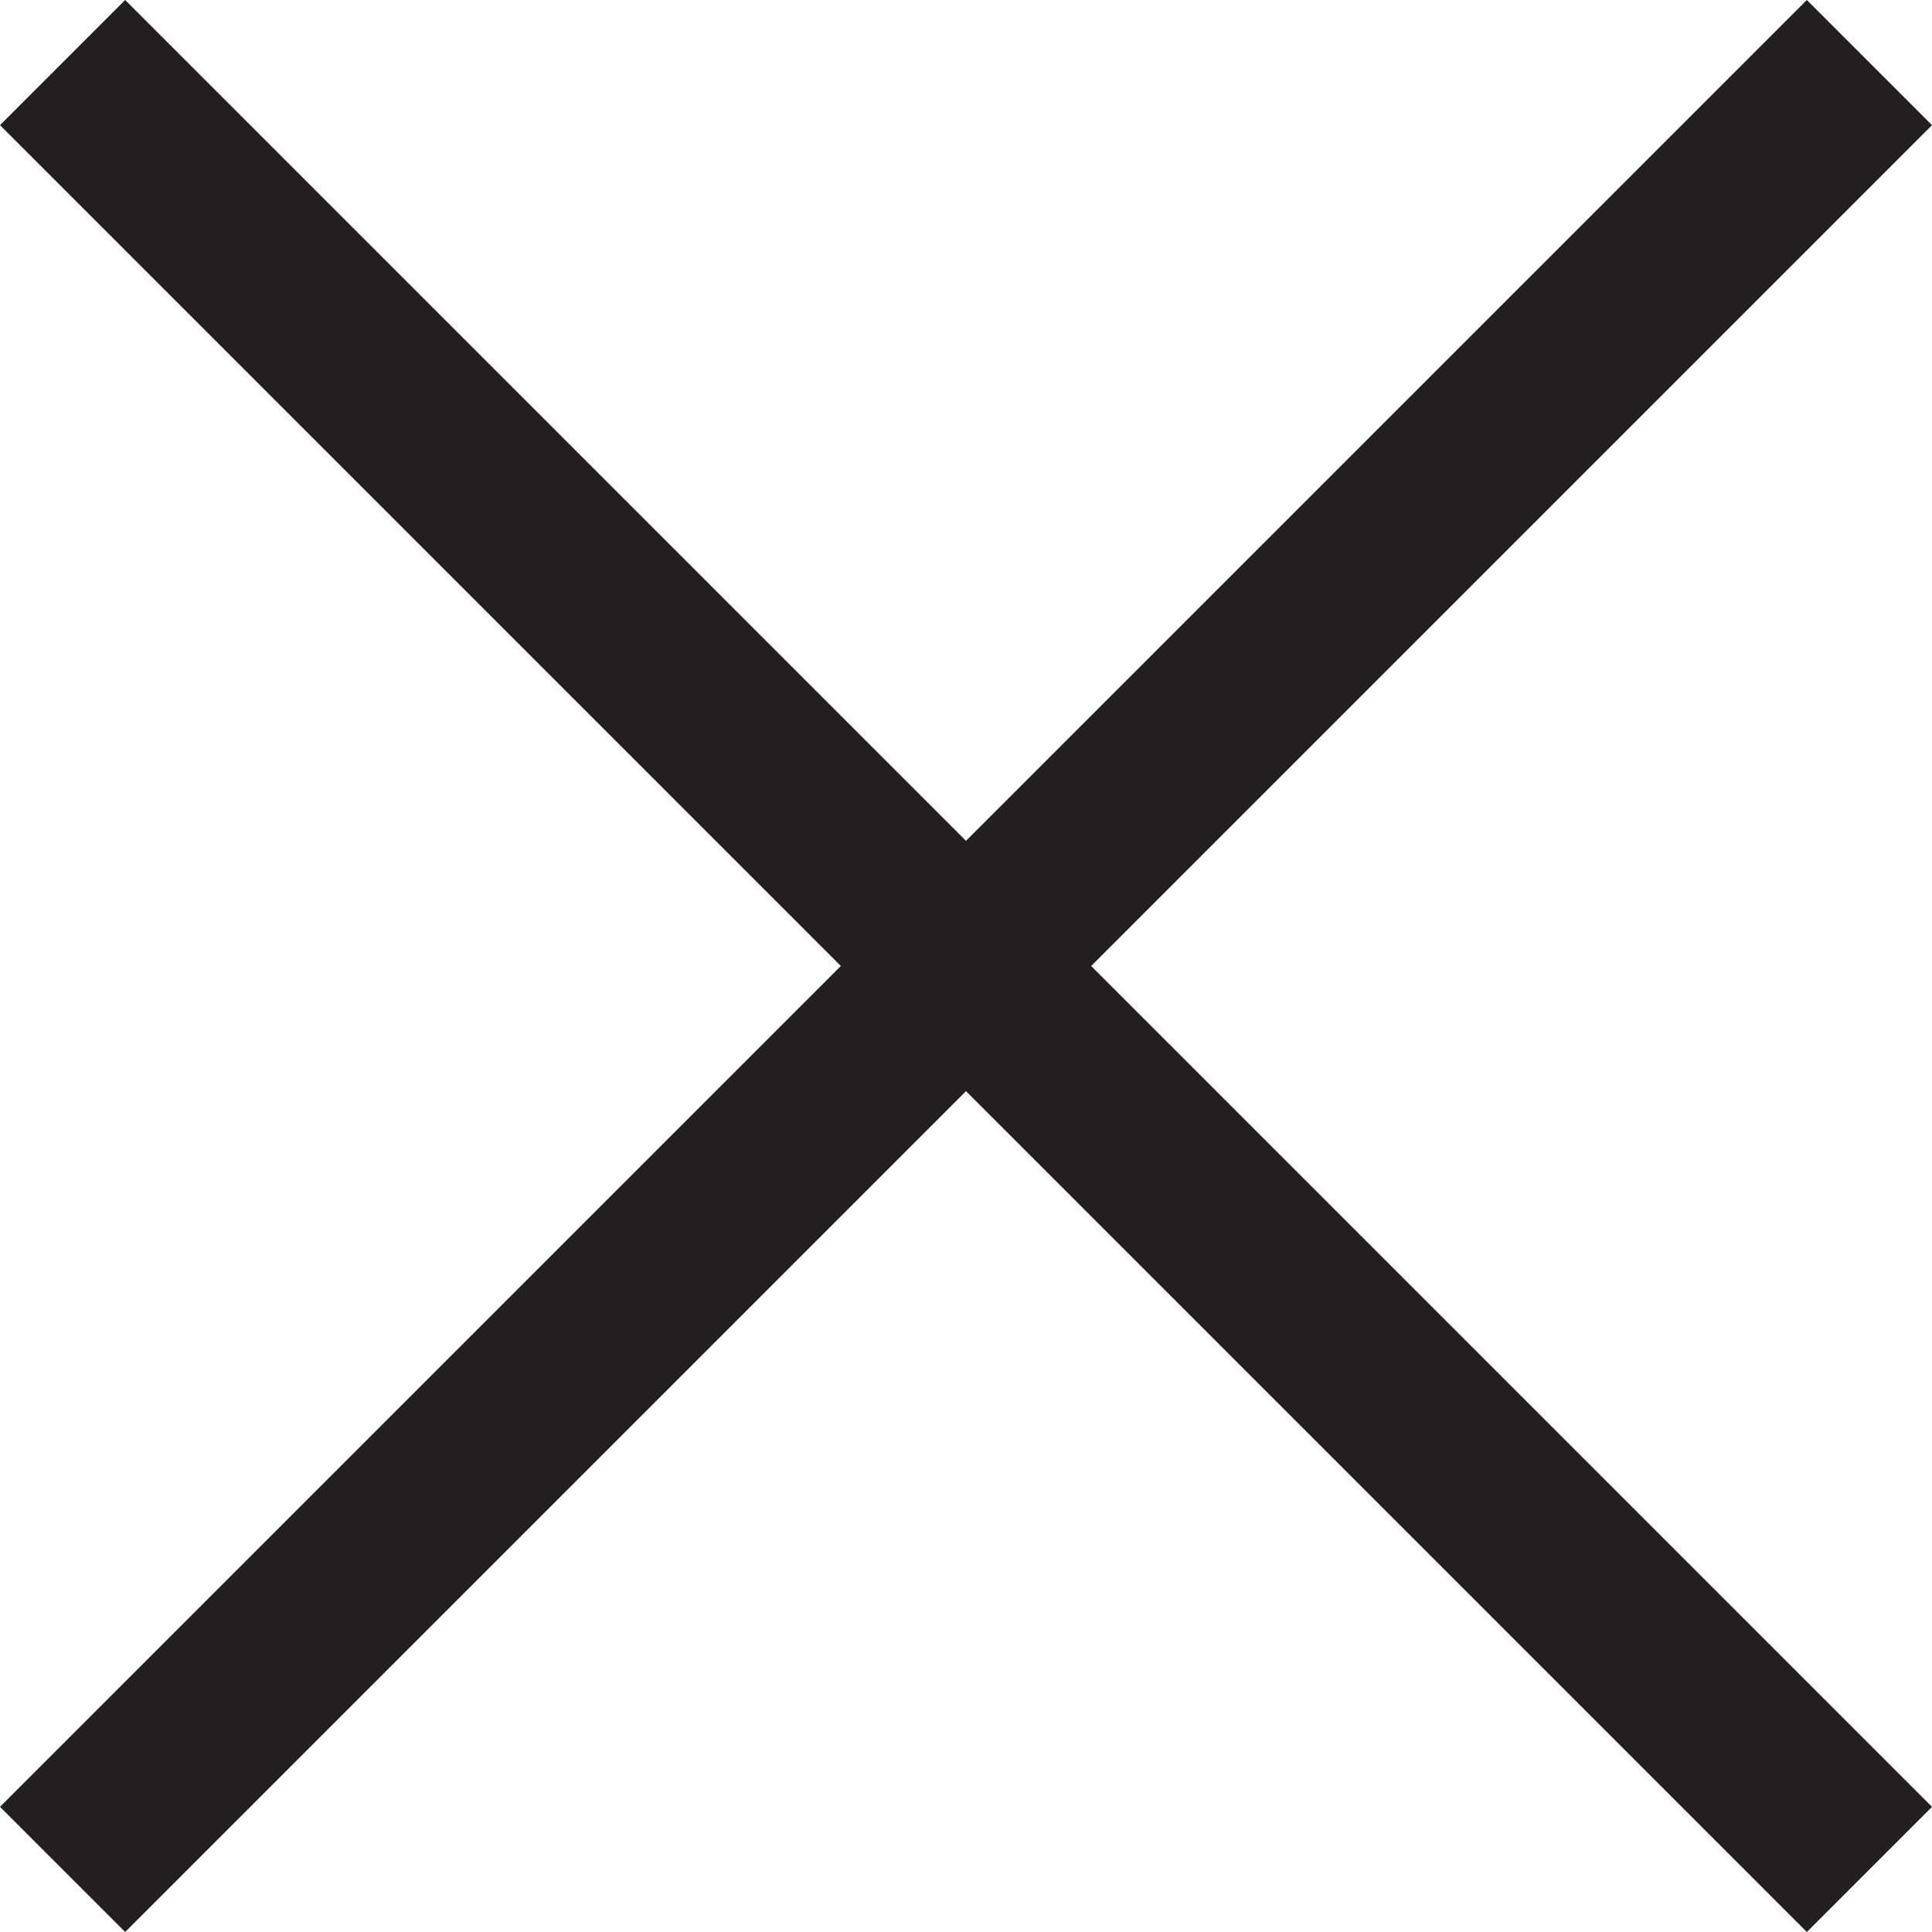
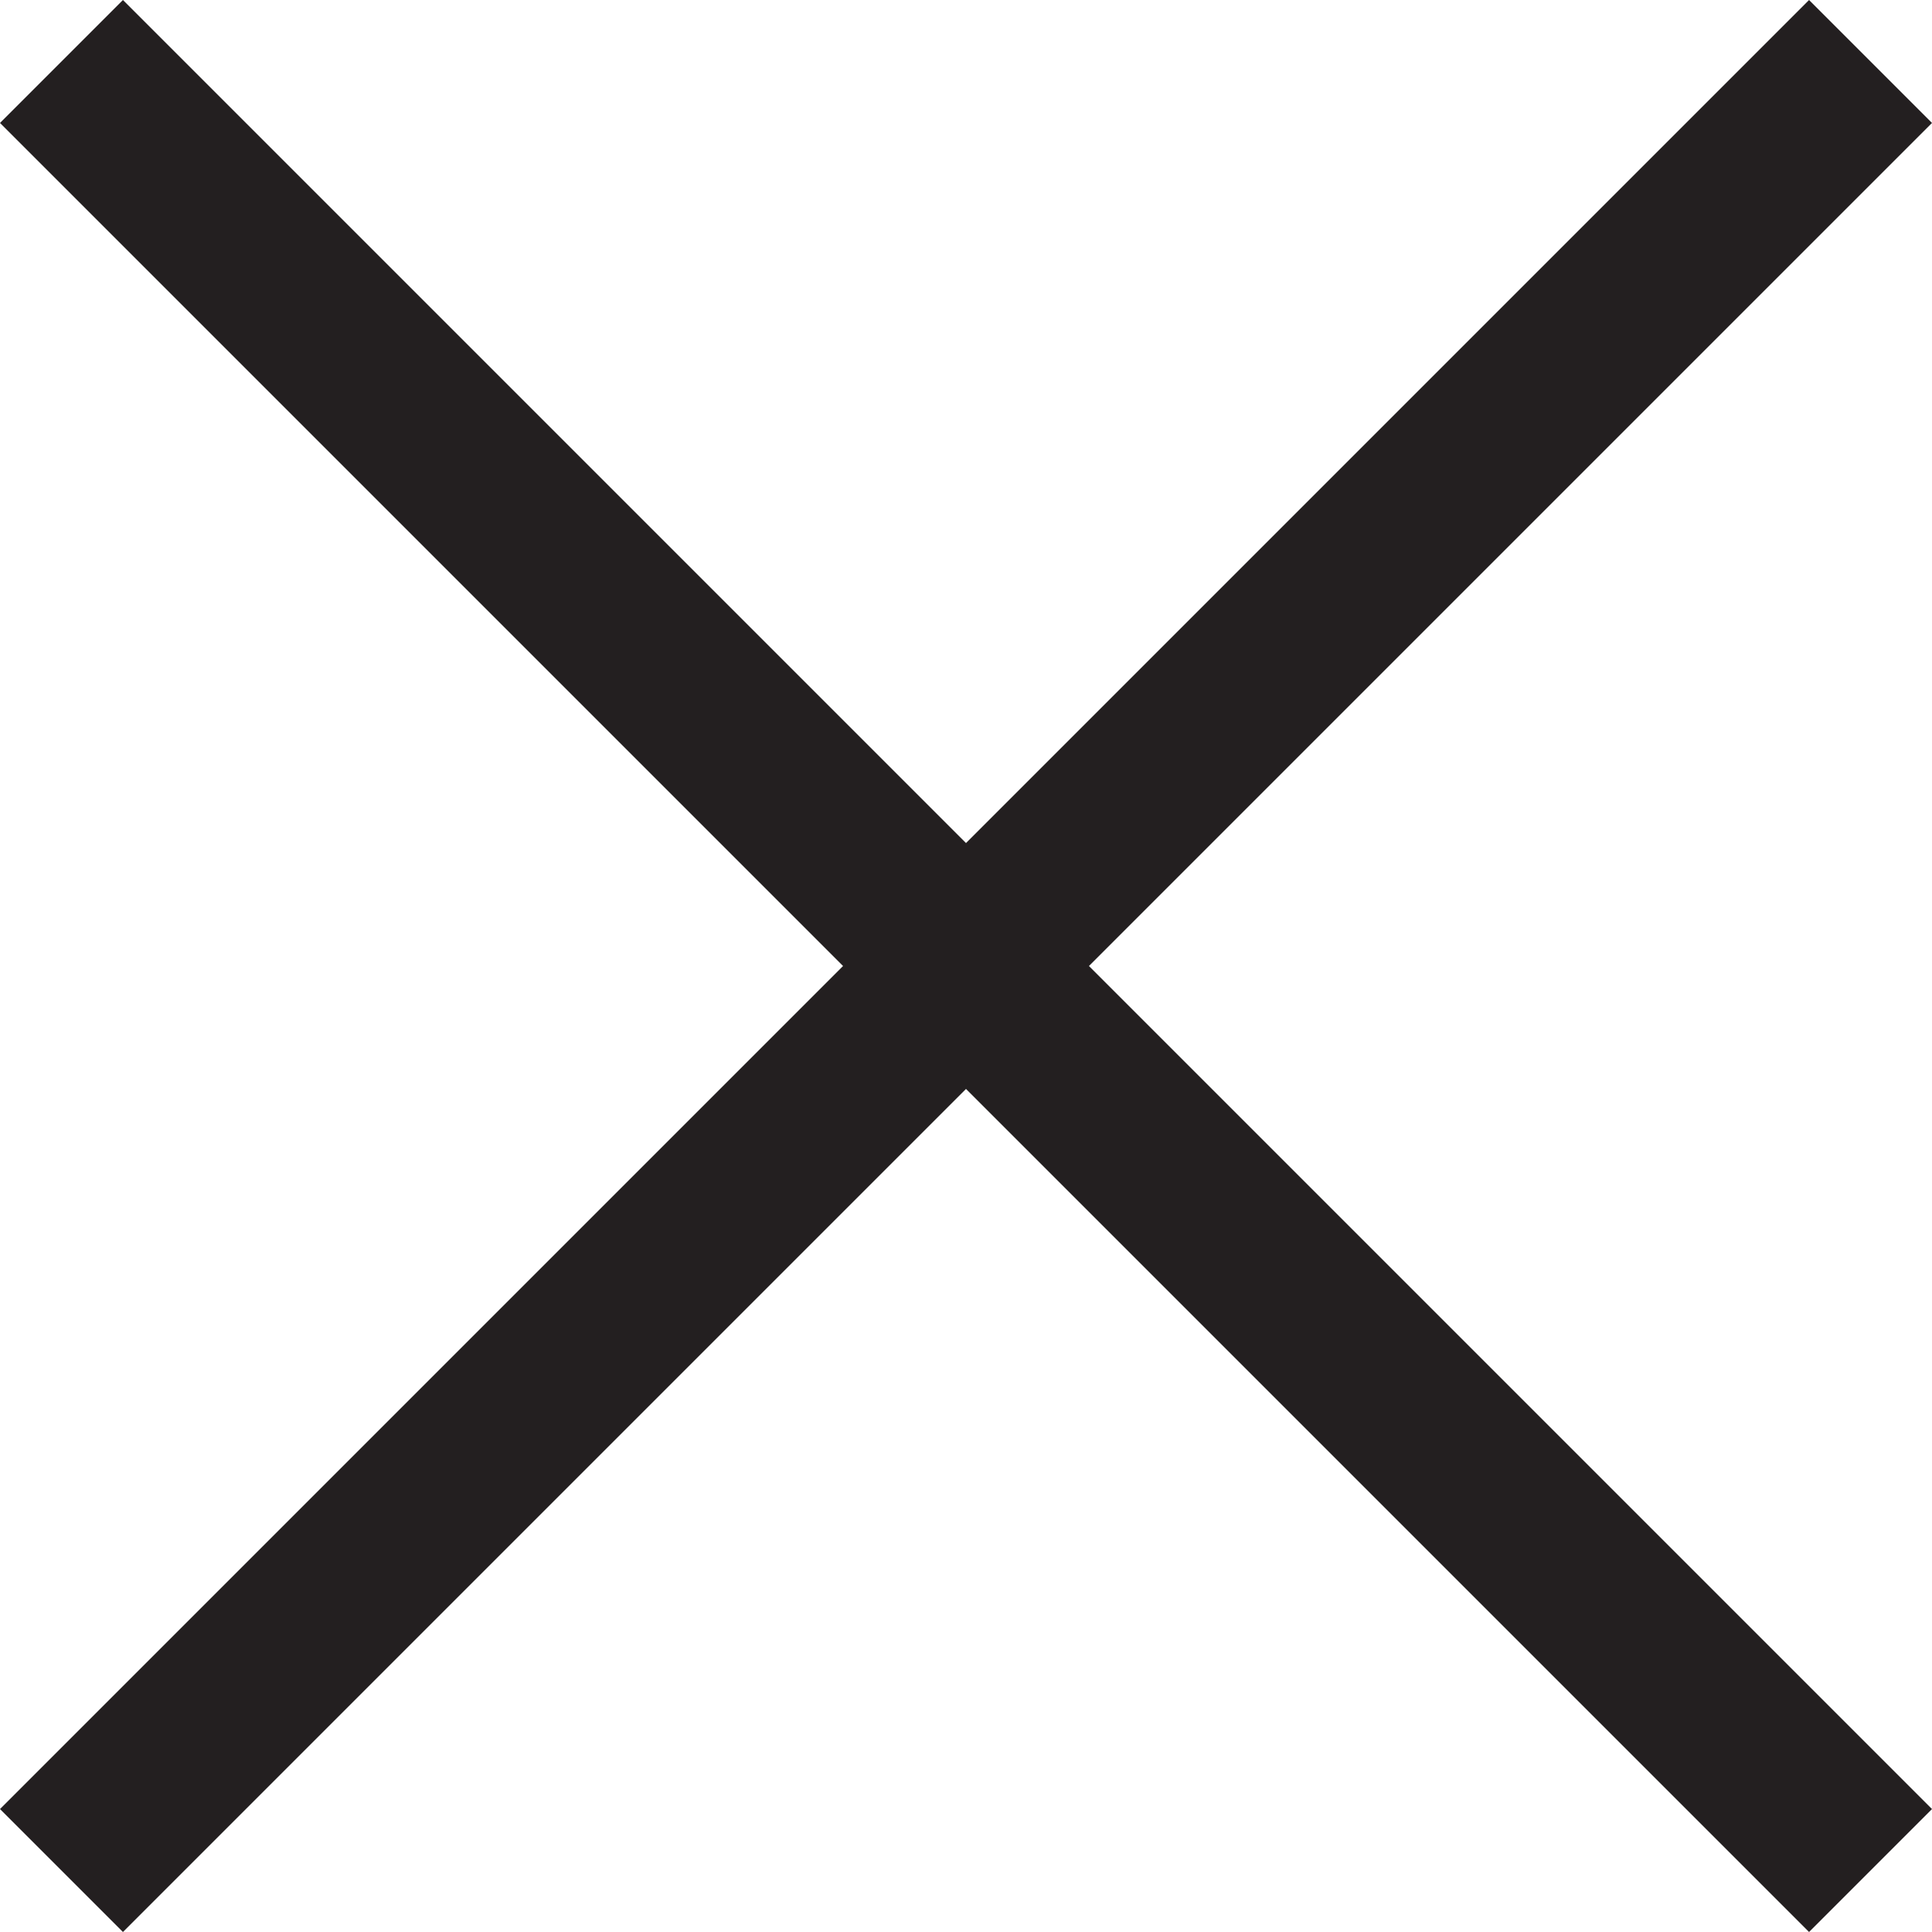
- <svg xmlns="http://www.w3.org/2000/svg" viewBox="0 0 10.96 10.96">
-   <polygon points="10.96 0.71 10.25 0 5.48 4.77 0.71 0 0 0.71 4.77 5.48 0 10.25 0.71 10.96 5.48 6.19 10.25 10.96 10.96 10.25 6.19 5.48 10.96 0.71" fill="#231f20" />
+ <svg xmlns="http://www.w3.org/2000/svg" version="1.1" id="Слой_1" x="0px" y="0px" viewBox="0 0 11 11" style="enable-background:new 0 0 11 11;" xml:space="preserve">
+   <style type="text/css">
+ 	.st0{fill:#231F20;}
+ </style>
+   <polygon class="st0" points="11,0.7 10.3,0 5.5,4.8 0.7,0 0,0.7 4.8,5.5 0,10.3 0.7,11 5.5,6.2 10.3,11 11,10.3 6.2,5.5 " />
</svg>
